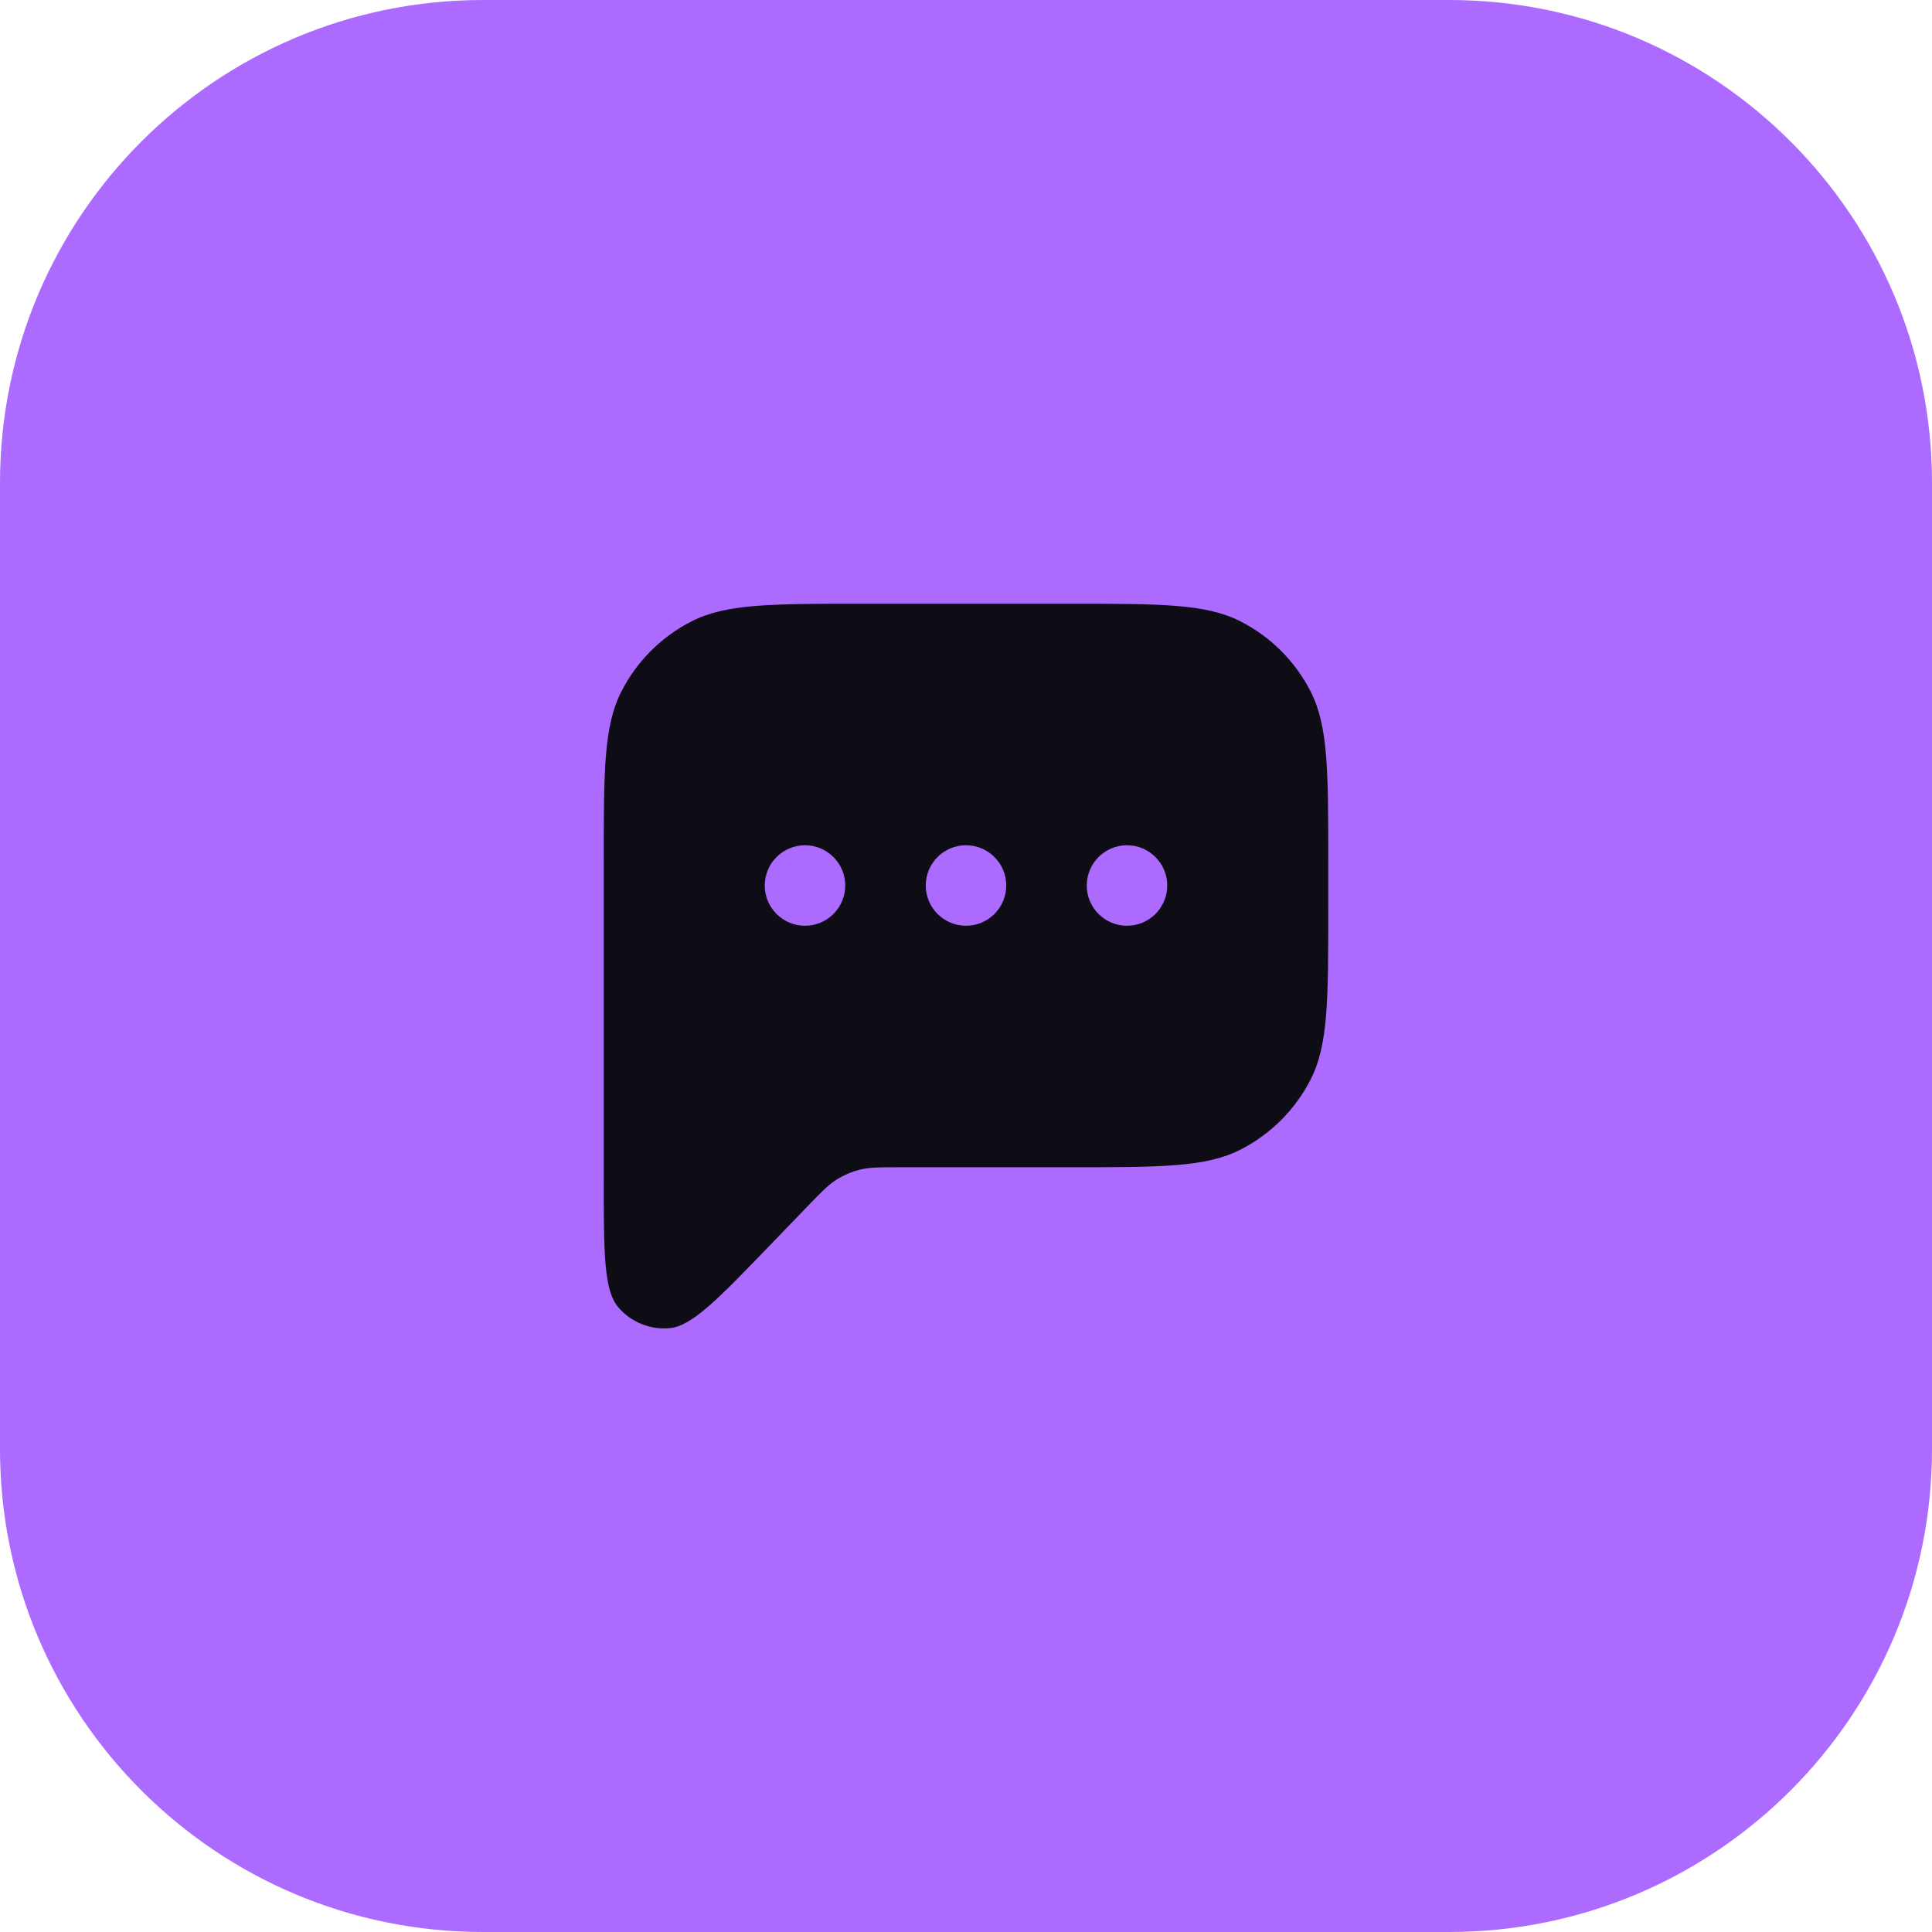
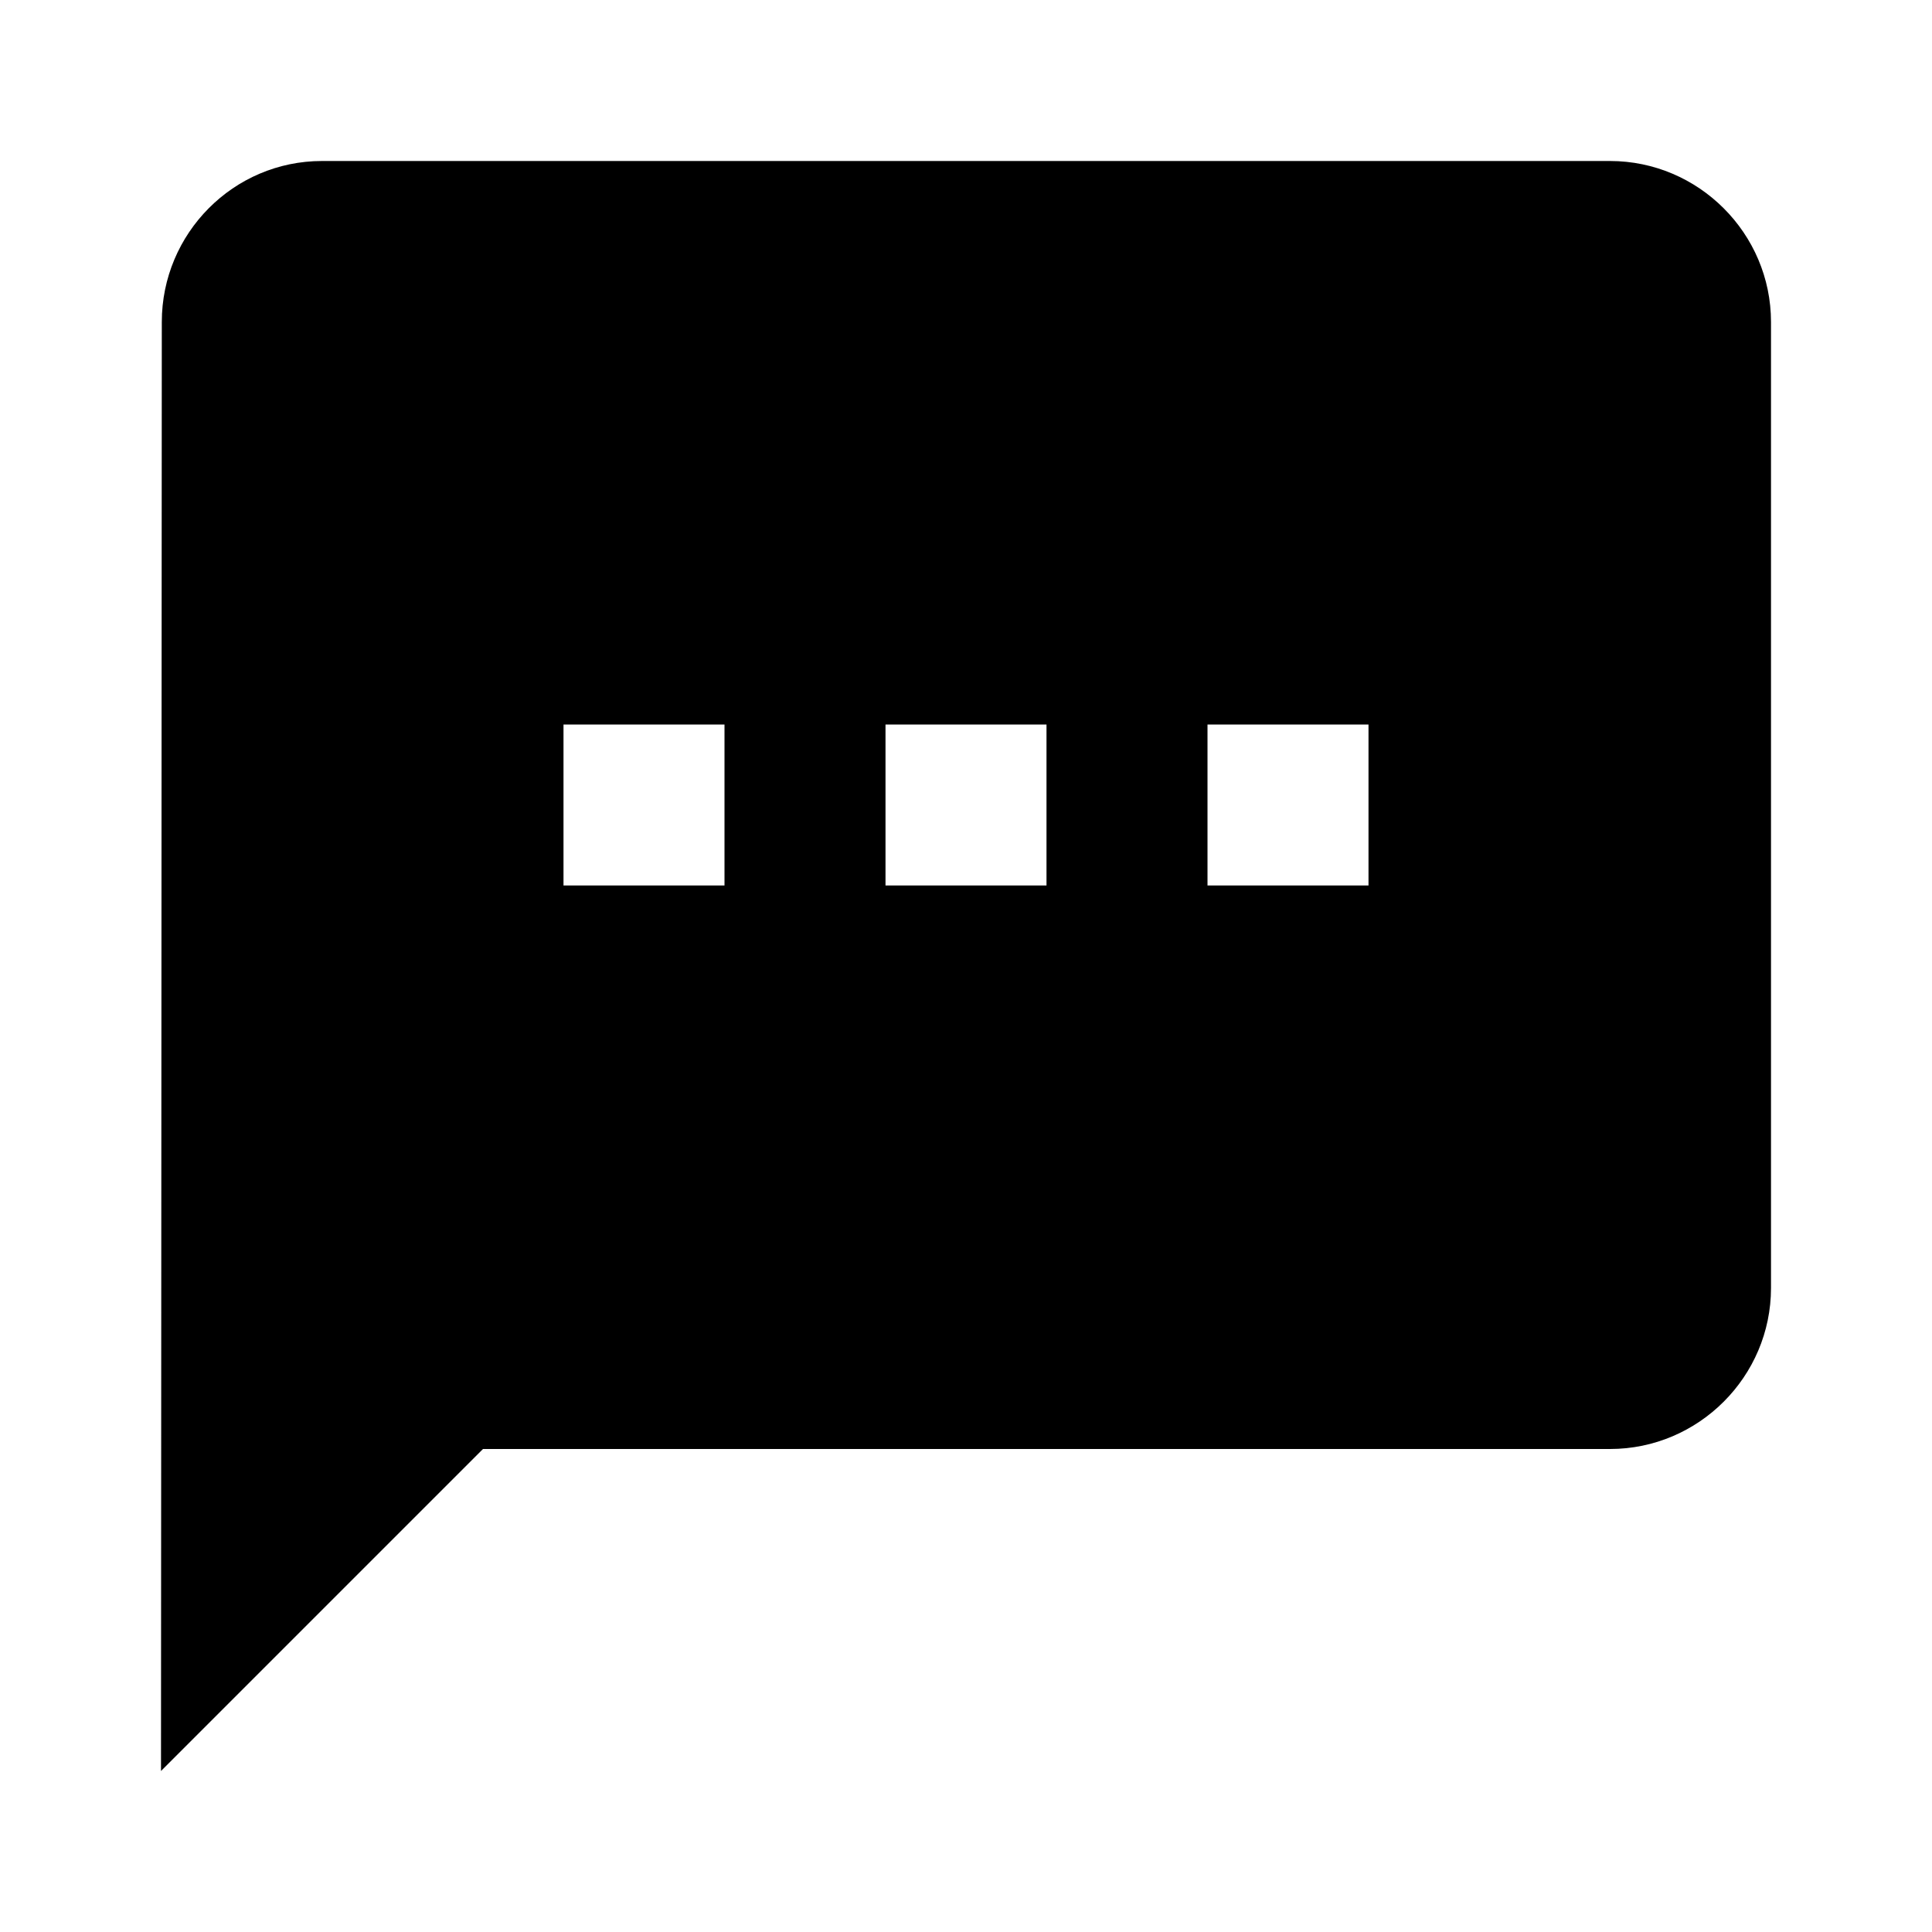
- <svg xmlns="http://www.w3.org/2000/svg" width="48" height="48" viewBox="0 0 48 48" fill="none">
-   <rect width="48" height="48" rx="12" fill="#AC6AFF" />
-   <path fill-rule="evenodd" clip-rule="evenodd" d="M15 21.4V29.275C15 31.133 15 32.062 15.365 32.484C15.681 32.85 16.154 33.041 16.636 32.998C17.192 32.947 17.837 32.278 19.127 30.941L20.056 29.978C20.404 29.617 20.578 29.437 20.783 29.308C20.965 29.194 21.164 29.109 21.372 29.058C21.607 29 21.858 29 22.359 29H26.6C28.84 29 29.96 29 30.816 28.564C31.569 28.18 32.181 27.569 32.564 26.816C33 25.96 33 24.84 33 22.6V21.4C33 19.16 33 18.04 32.564 17.184C32.181 16.431 31.569 15.819 30.816 15.436C29.96 15 28.84 15 26.6 15H21.4C19.16 15 18.04 15 17.184 15.436C16.431 15.819 15.819 16.431 15.436 17.184C15 18.04 15 19.16 15 21.4ZM20 23C20.552 23 21 22.552 21 22C21 21.448 20.552 21 20 21C19.448 21 19 21.448 19 22C19 22.552 19.448 23 20 23ZM25 22C25 22.552 24.552 23 24 23C23.448 23 23 22.552 23 22C23 21.448 23.448 21 24 21C24.552 21 25 21.448 25 22ZM28 23C28.552 23 29 22.552 29 22C29 21.448 28.552 21 28 21C27.448 21 27 21.448 27 22C27 22.552 27.448 23 28 23Z" fill="#0E0C15" />
+ <svg xmlns="http://www.w3.org/2000/svg" fill="#000000" width="800px" height="800px" viewBox="0 0 24 24">
+   <path d="M20 2H4c-1.1 0-1.99.9-1.99 2L2 22l4-4h14c1.1 0 2-.9 2-2V4c0-1.1-.9-2-2-2zM9 11H7V9h2v2zm4 0h-2V9h2v2zm4 0h-2V9h2v2z" />
</svg>
